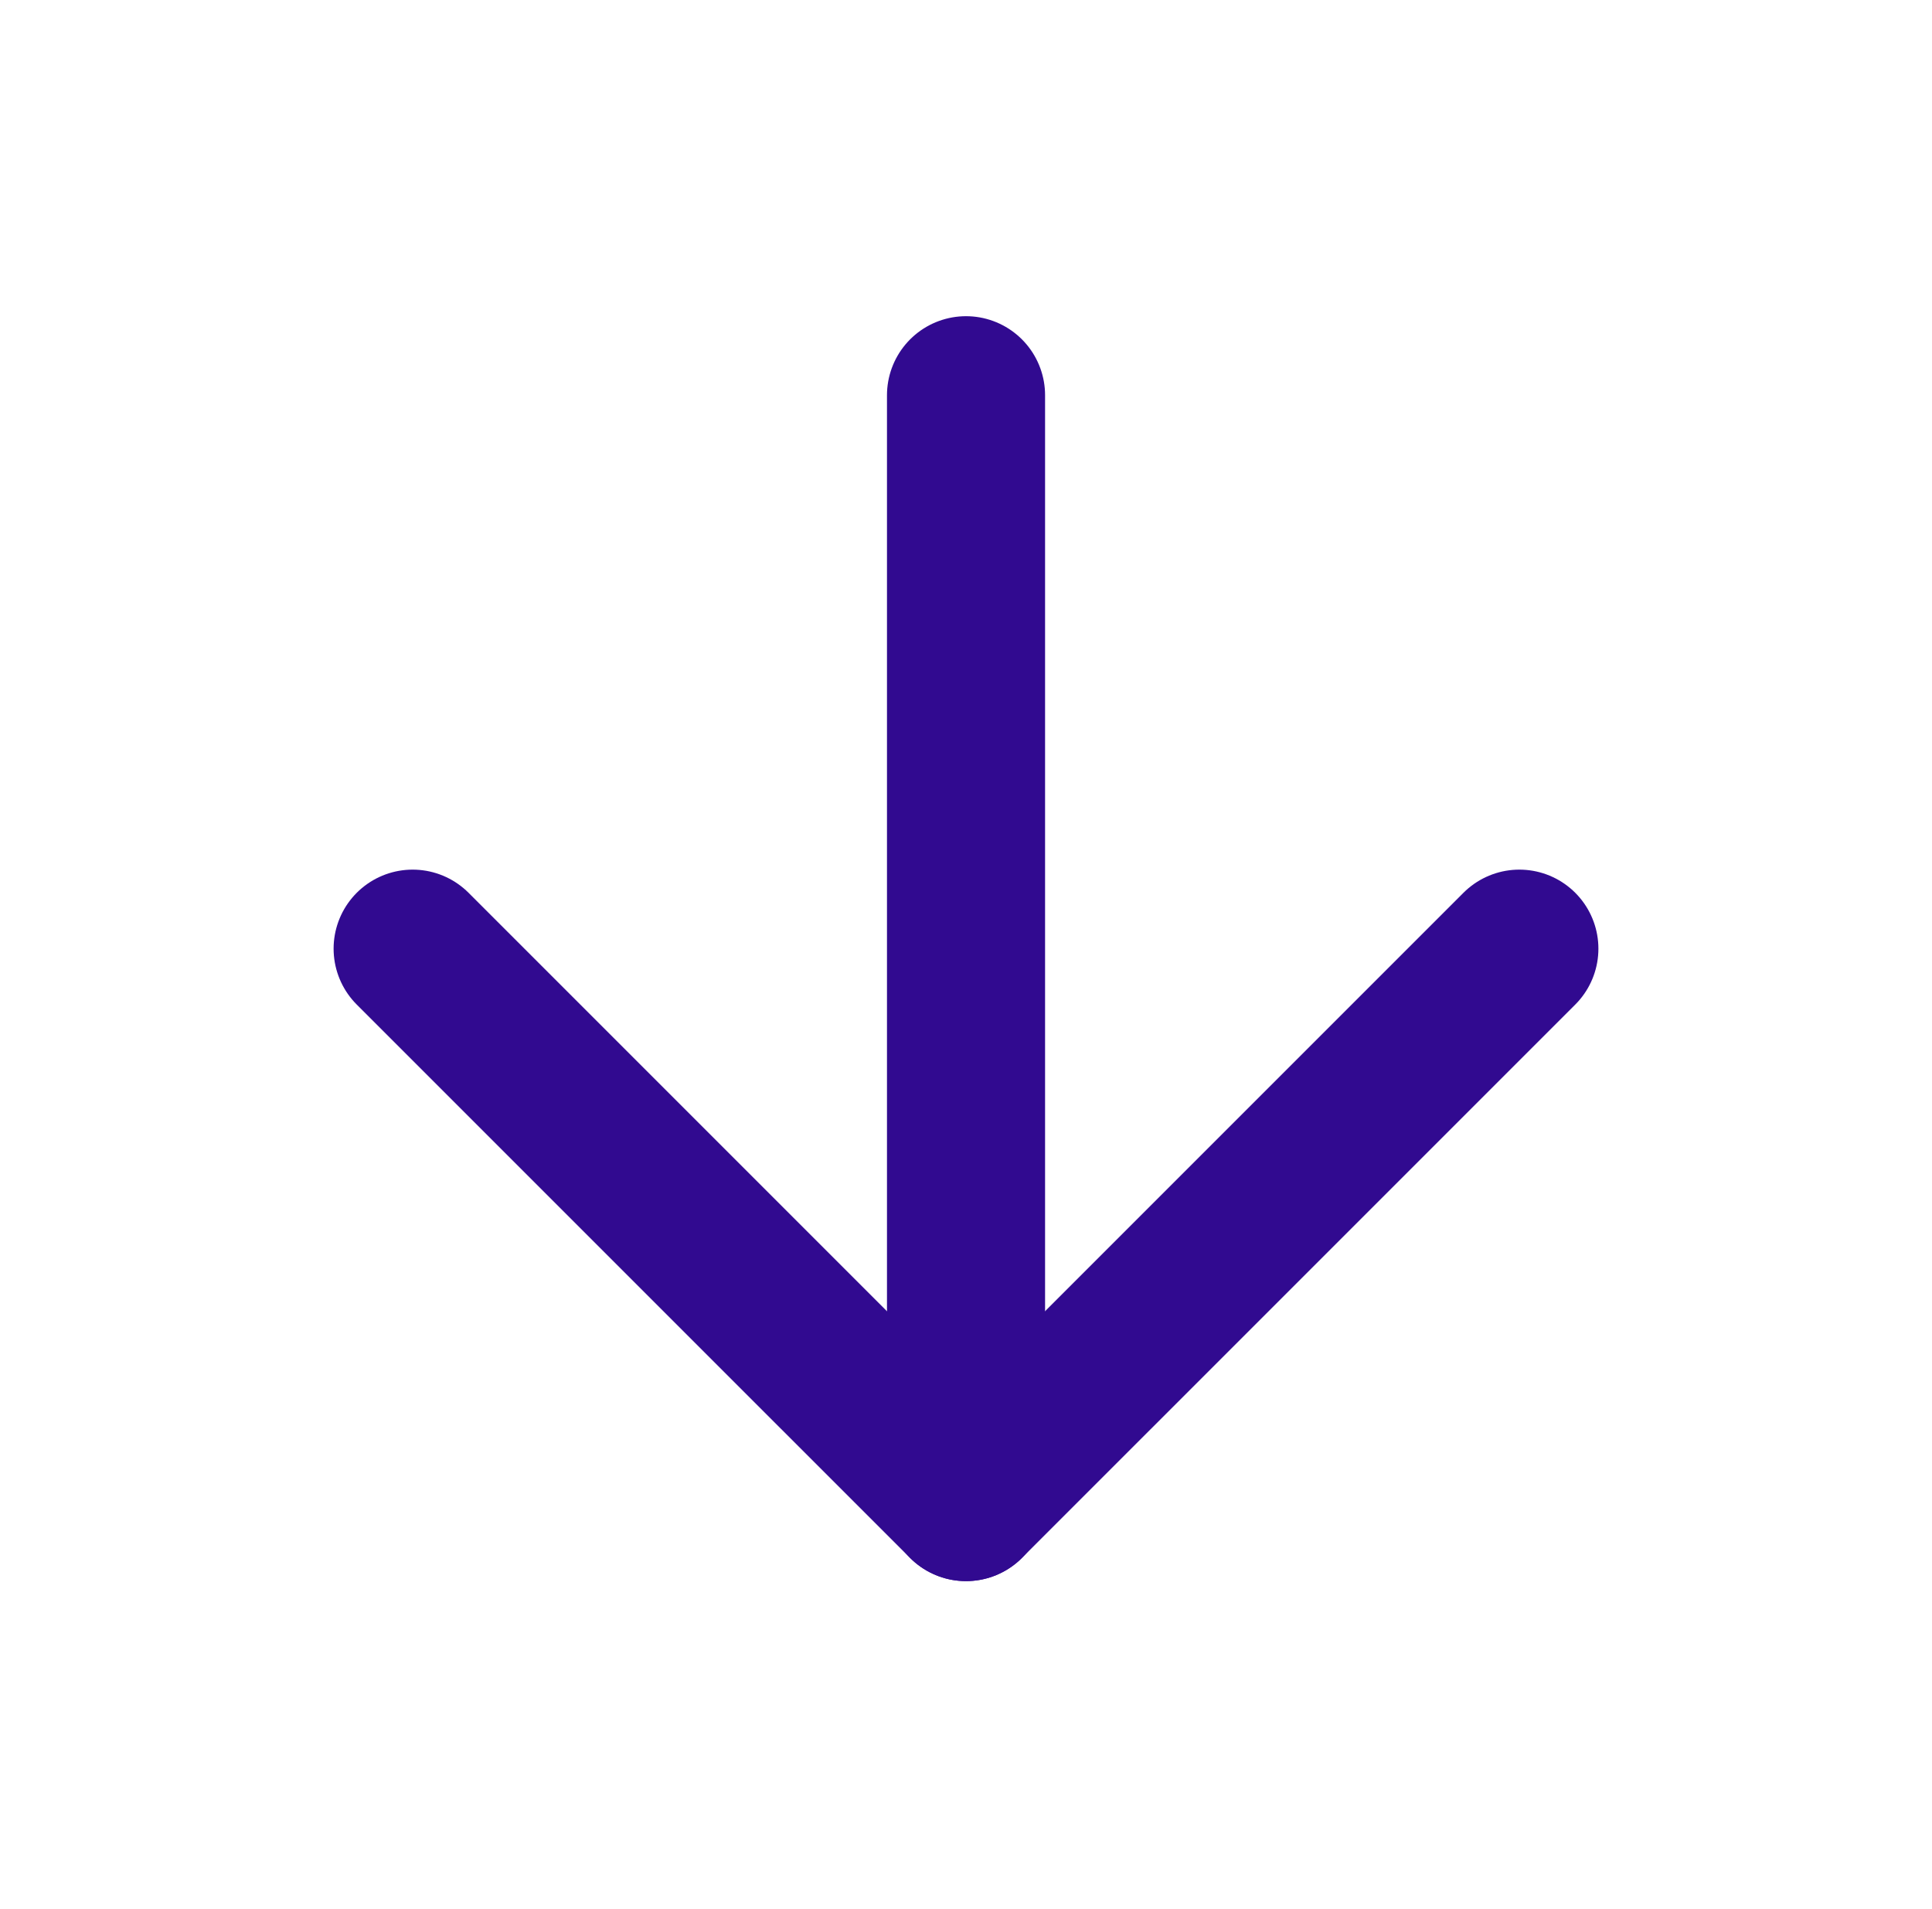
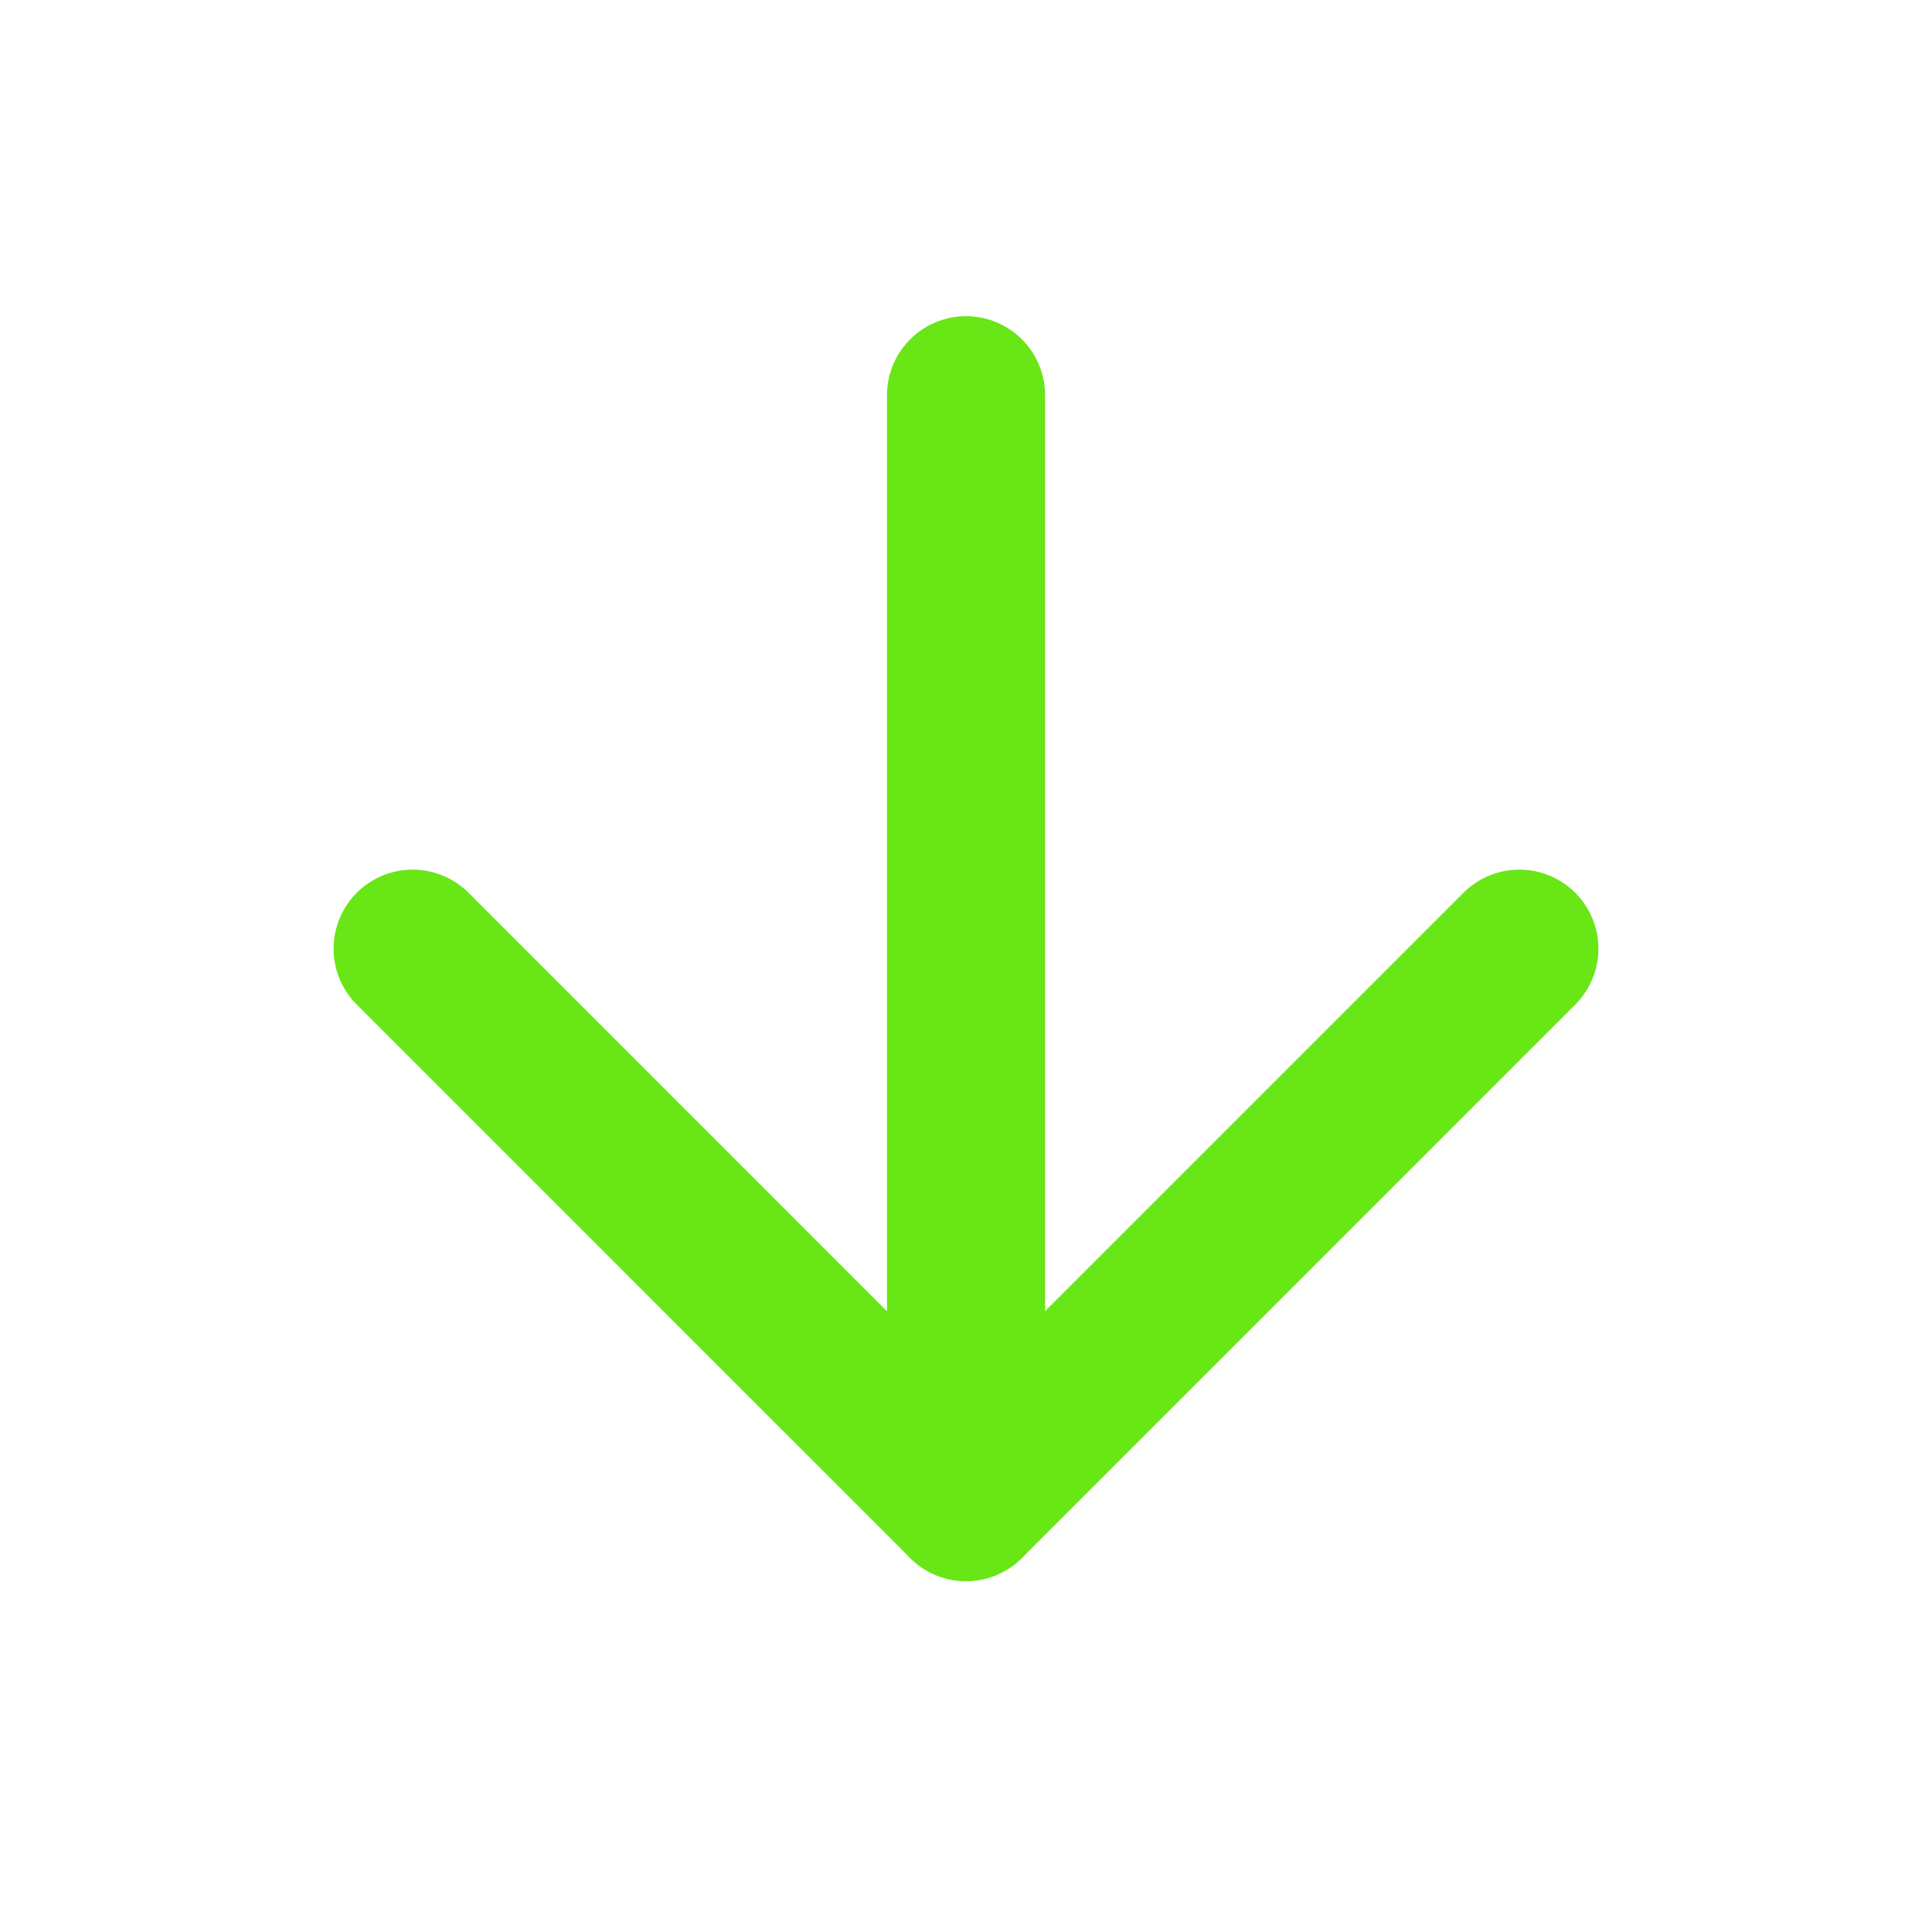
<svg xmlns="http://www.w3.org/2000/svg" width="82" height="81" viewBox="0 0 82 81" fill="none">
-   <path d="M41.001 16.774V63.746" stroke="#310A90" stroke-width="6.71" stroke-linecap="round" stroke-linejoin="round" />
-   <path d="M64.486 40.261L41 63.746L17.514 40.261" stroke="#310A90" stroke-width="6.71" stroke-linecap="round" stroke-linejoin="round" />
+   <path d="M41.001 16.774V63.746" stroke="#68E615" stroke-width="6.71" stroke-linecap="round" stroke-linejoin="round" />
+   <path d="M64.486 40.261L41 63.746L17.514 40.261" stroke="#68E615" stroke-width="6.71" stroke-linecap="round" stroke-linejoin="round" />
</svg>
